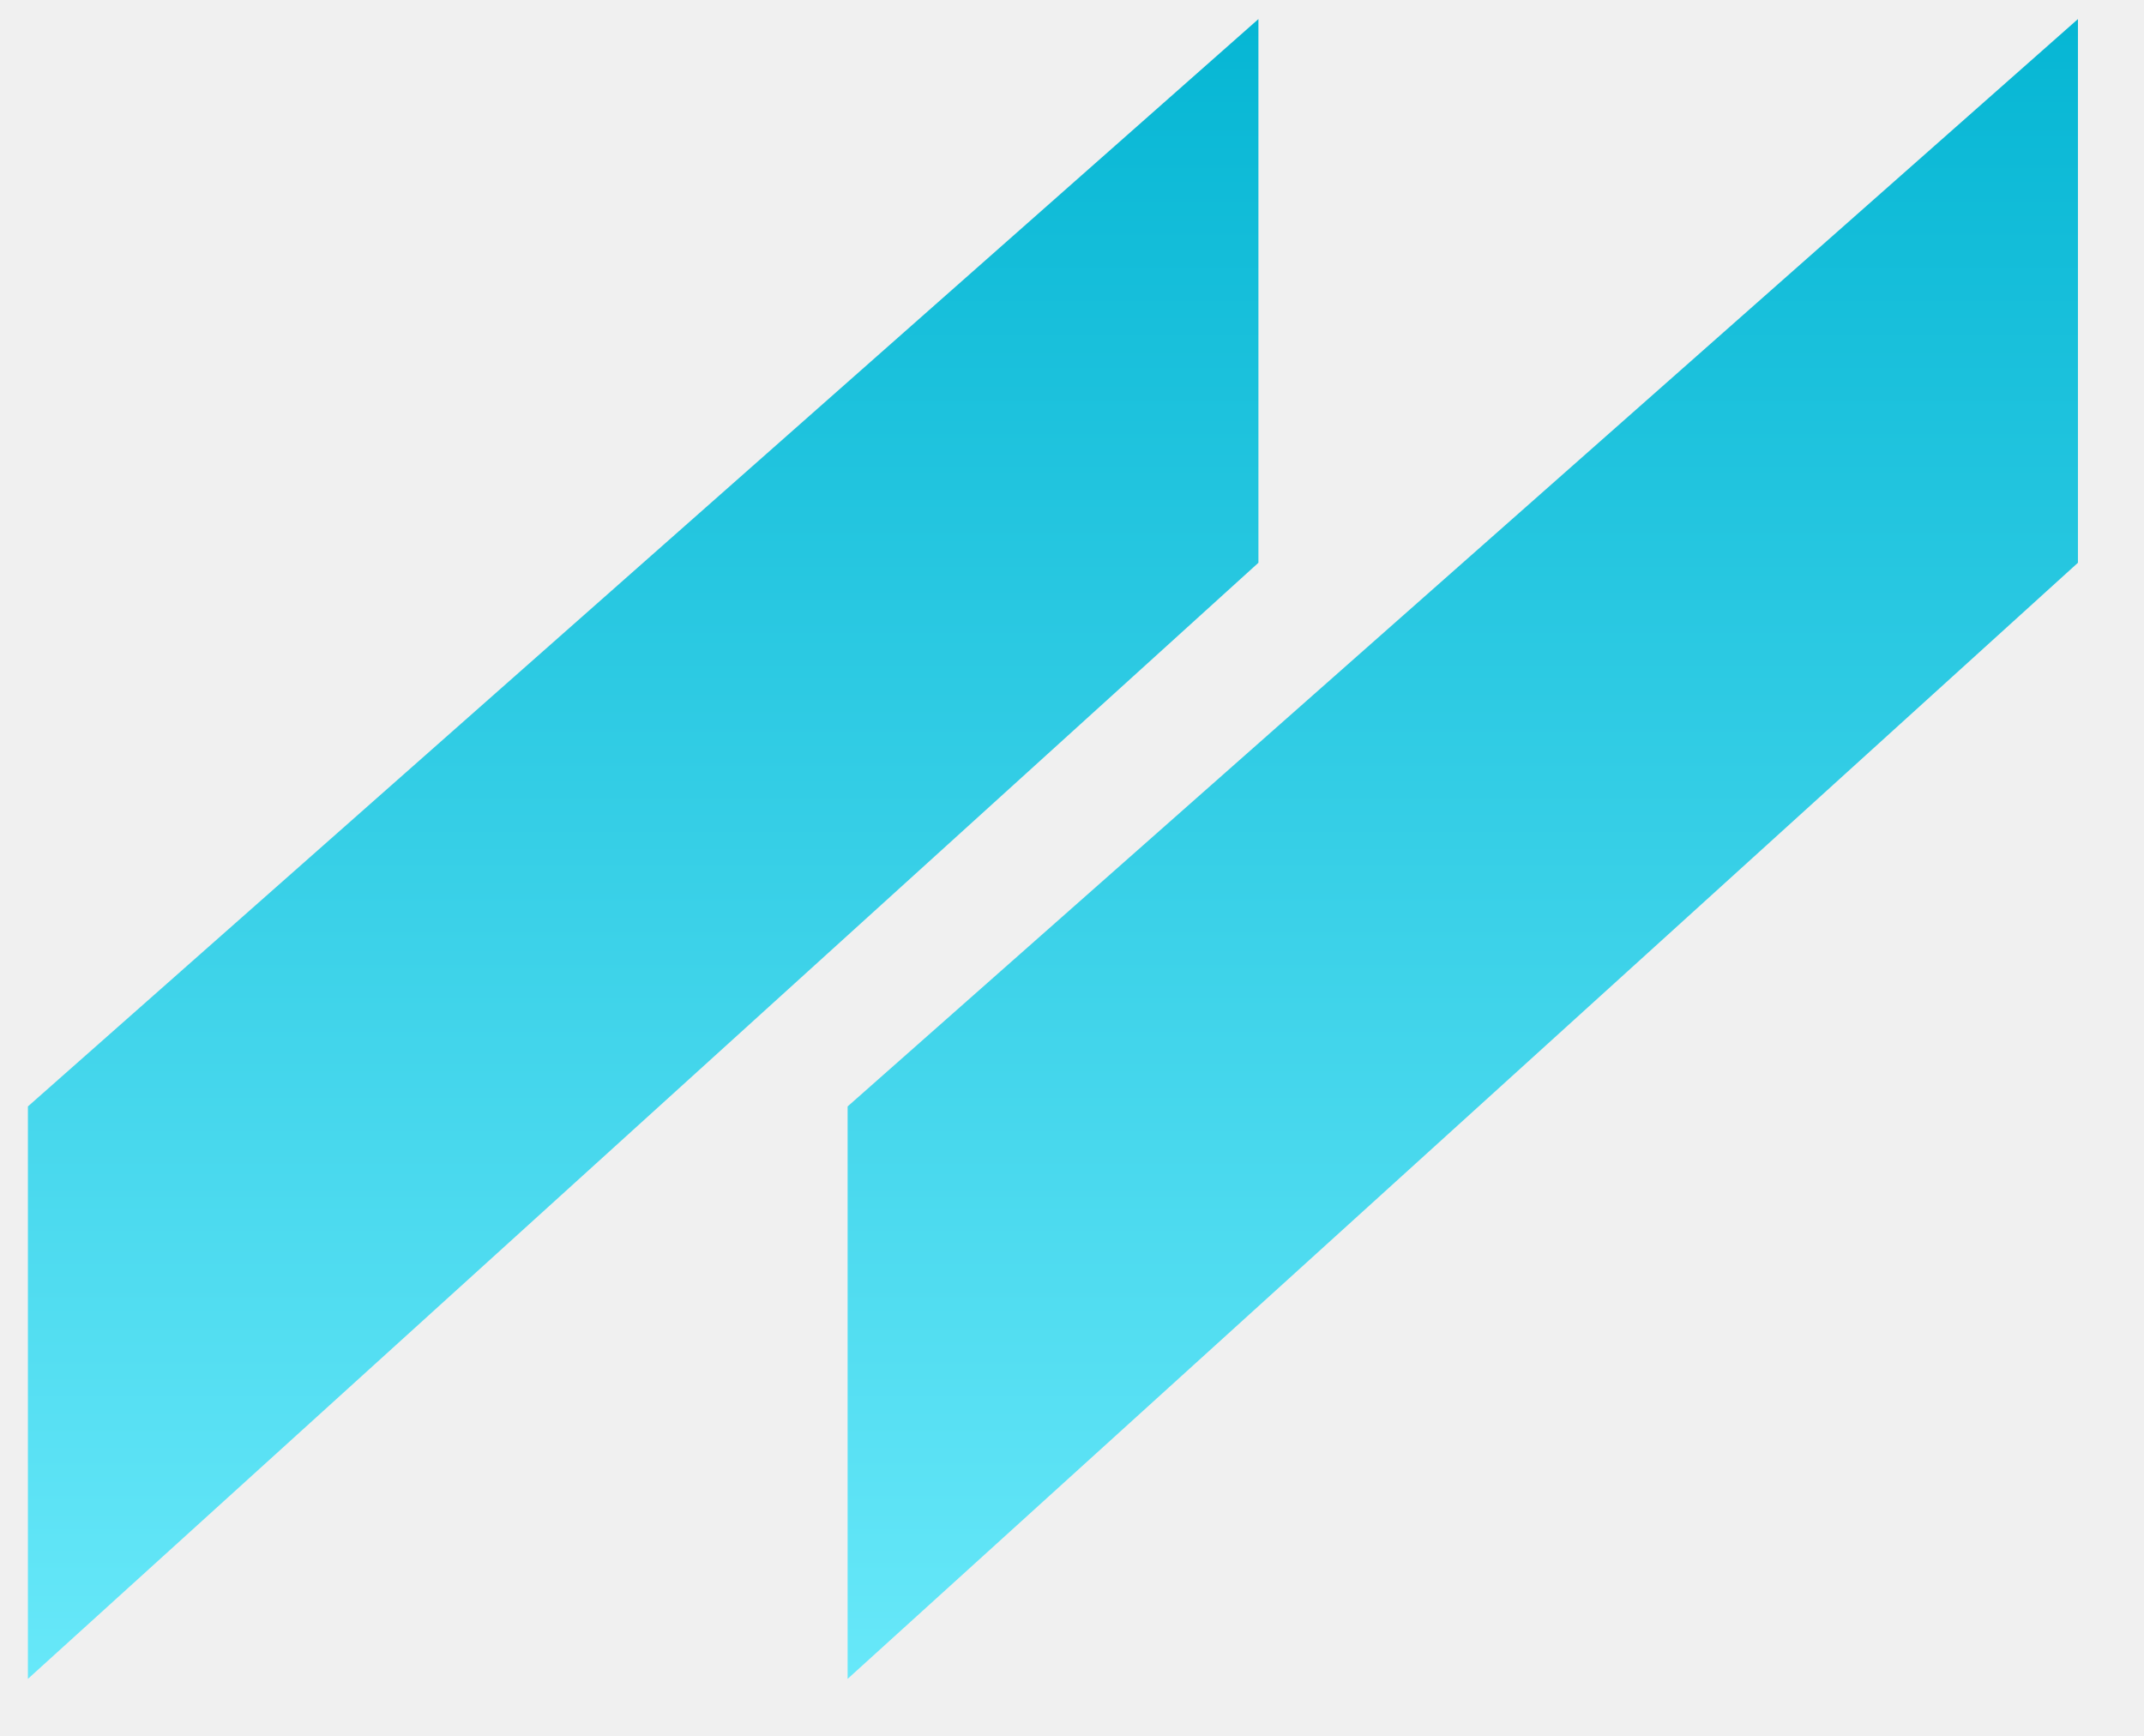
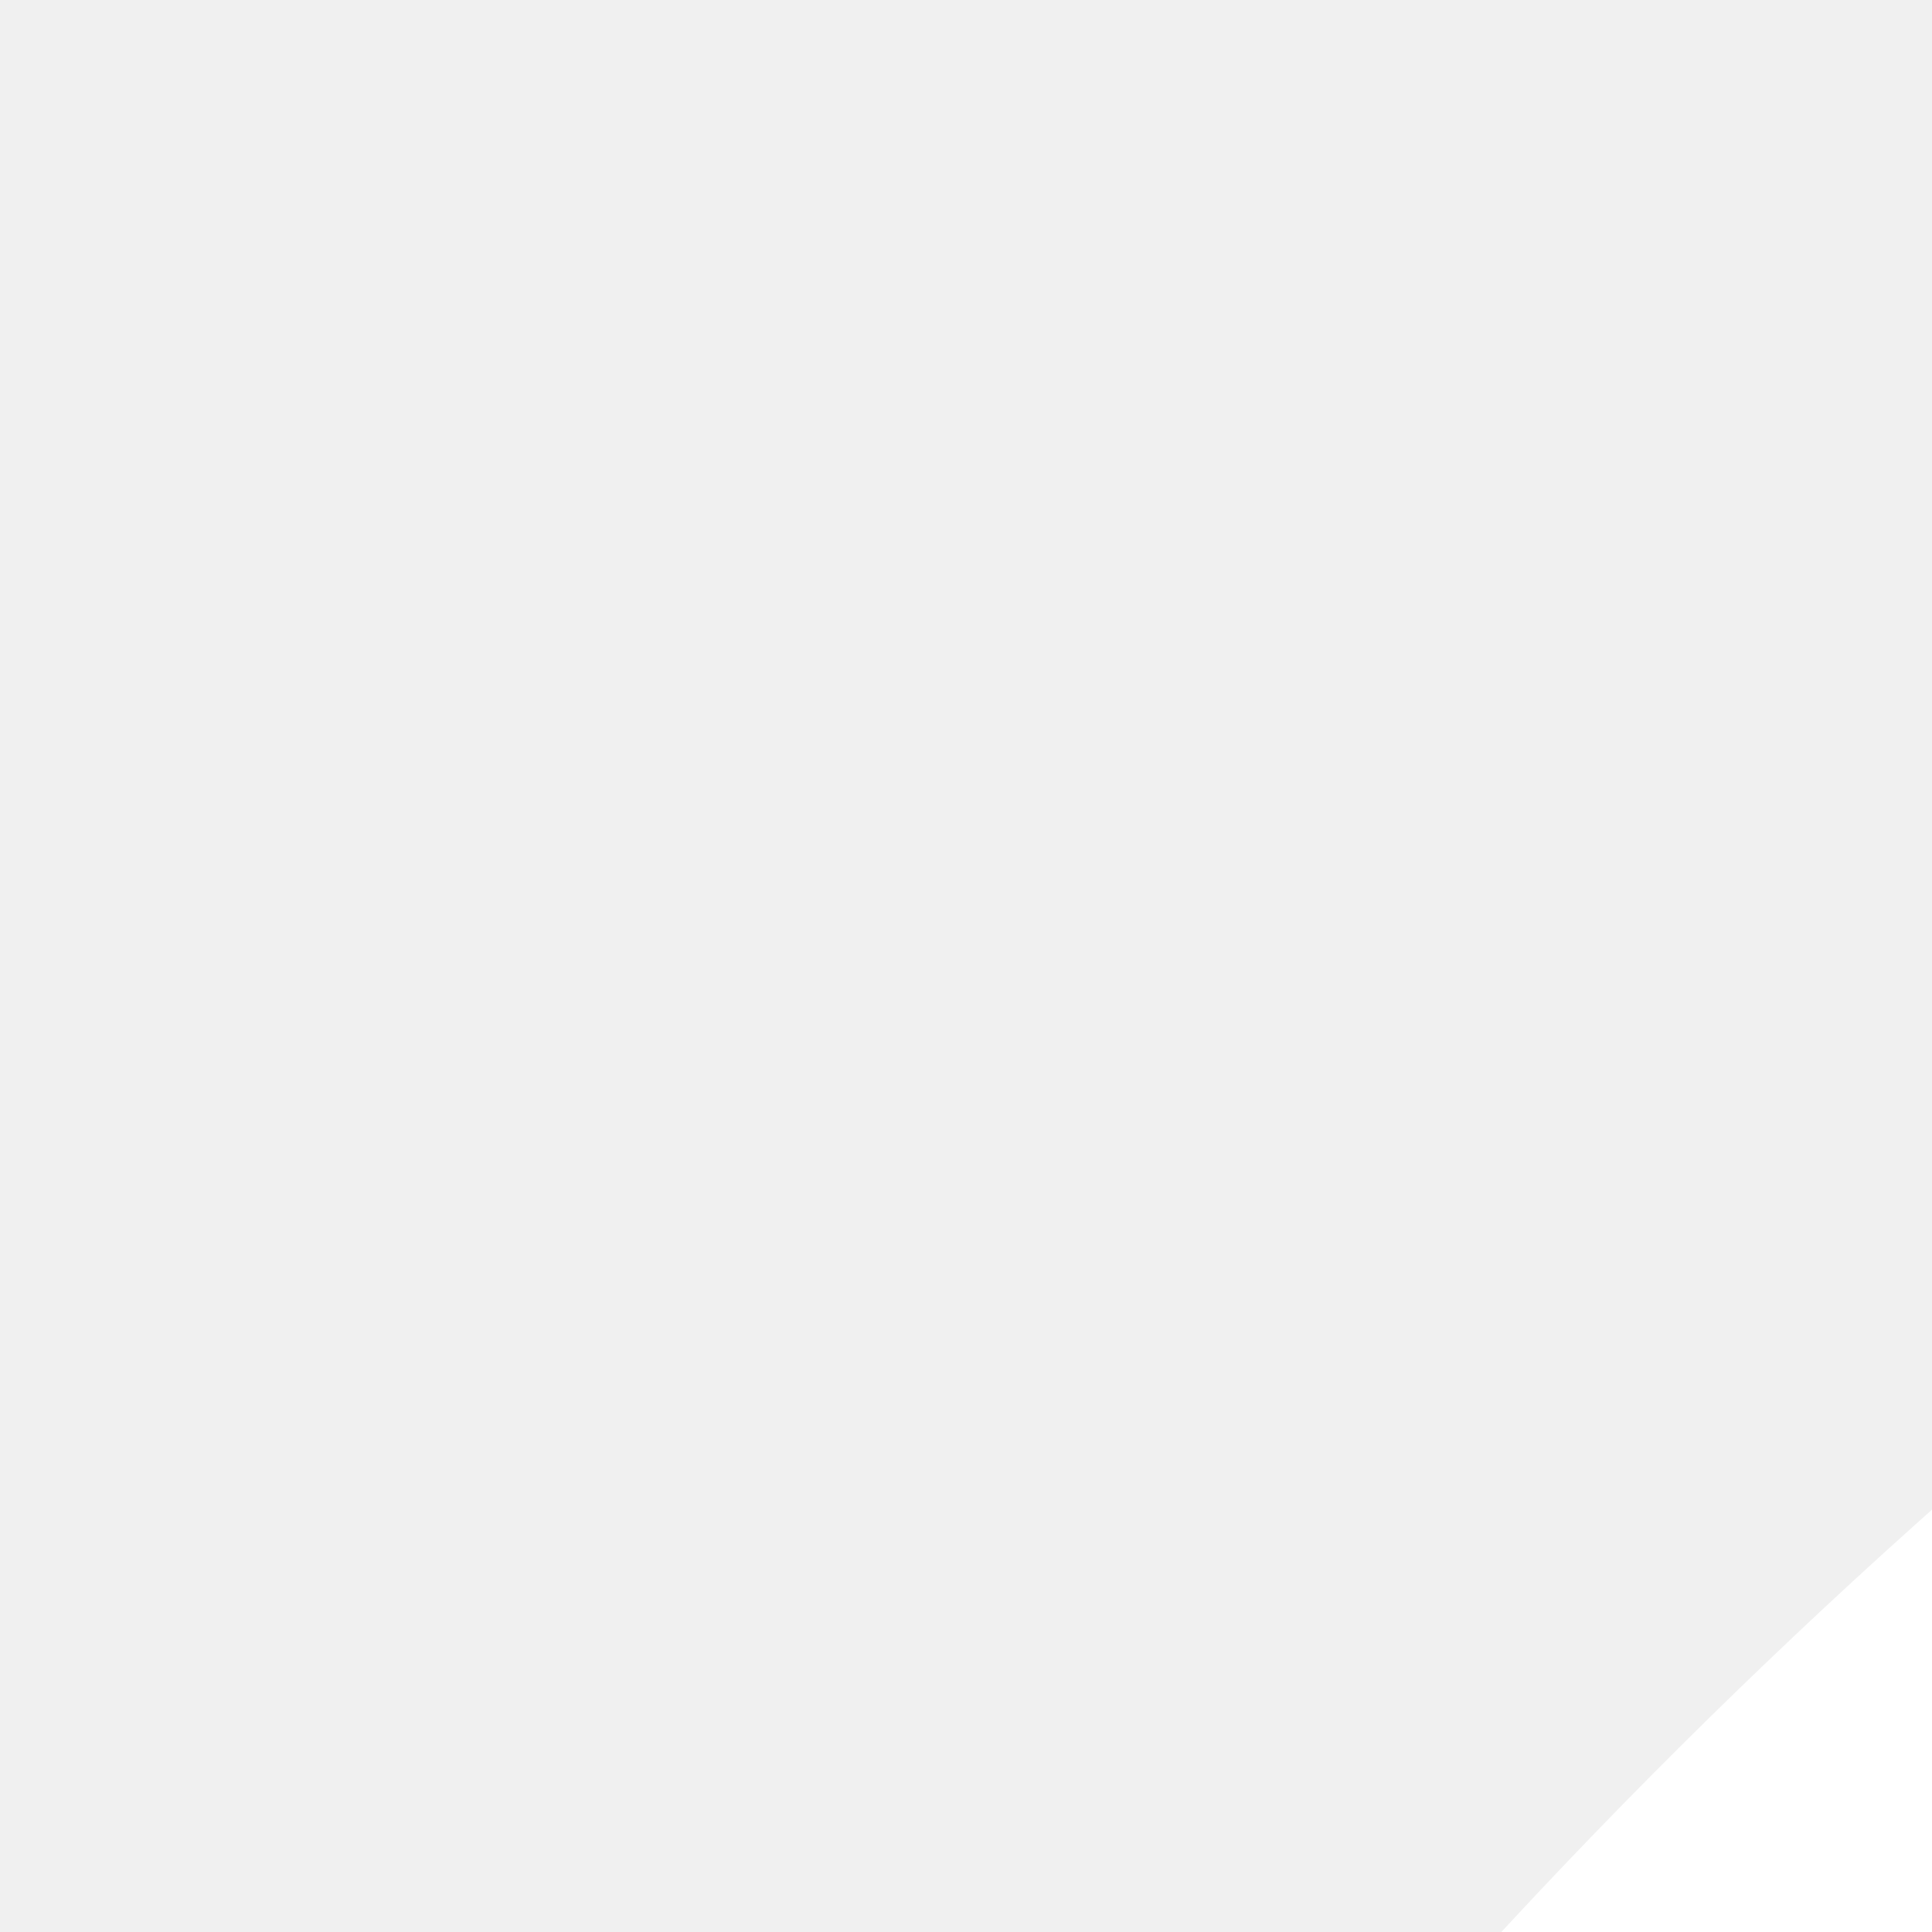
- <svg xmlns="http://www.w3.org/2000/svg" xmlns:xlink="http://www.w3.org/1999/xlink" version="1.1" preserveAspectRatio="xMidYMid meet" viewBox="344.564 330.278 111.737 91.218" width="53.87" height="43.61">
-   <defs>
-     <path d="M453.3 331.28L453.3 359.85L388.64 418.5L388.64 388.42L453.3 331.28Z" id="aFZf6T5ED" />
-     <linearGradient id="gradientb2ThqnP5Op" gradientUnits="userSpaceOnUse" x1="420.97" y1="331.28" x2="420.97" y2="418.5">
-       <stop style="stop-color: #06b6d4;stop-opacity: 1" offset="0%" />
-       <stop style="stop-color: #67e8f9;stop-opacity: 1" offset="100%" />
-     </linearGradient>
-     <path d="M410.23 331.28L410.23 359.85L345.56 418.5L345.56 388.42L410.23 331.28Z" id="a9fehgwfM" />
-     <linearGradient id="gradientk1wNV9Ostb" gradientUnits="userSpaceOnUse" x1="377.89" y1="331.28" x2="377.89" y2="418.5">
-       <stop style="stop-color: #06b6d4;stop-opacity: 1" offset="0%" />
-       <stop style="stop-color: #67e8f9;stop-opacity: 1" offset="100%" />
-     </linearGradient>
-   </defs>
-   <g>
-     <g>
-       <use xlink:href="#aFZf6T5ED" opacity="1" fill="url(#gradientb2ThqnP5Op)" />
-     </g>
-     <g>
-       <use xlink:href="#a9fehgwfM" opacity="1" fill="url(#gradientk1wNV9Ostb)" />
-     </g>
+ <svg xmlns="http://www.w3.org/2000/svg" version="1.0" width="100%" height="100%" viewBox="0 0 100 100" preserveAspectRatio="xMidYMid meet">
+   <g fill="#ffffff">
+     <path d="M285.2 591.9 c-48.8 -3.1 -99 -18.9 -141.3 -44.5 -36.3 -21.9 -71.2 -55.2 -94.7 -90.4 -64.8 -97.1 -65 -223.1 -0.3 -320.5 23.5 -35.5 58.2 -68.7 95 -90.9 99.3 -60.2 225.8 -60.2 325.2 0 36.3 21.9 71.2 55.2 94.7 90.4 65 97.3 65 223.7 0 321 -23.5 35.2 -58.4 68.5 -94.7 90.4 -43.3 26.2 -91.8 41.3 -143.6 44.6 -17.5 1.1 -22 1.1 -40.3 -0.1z m-153.4 -136.5 c112.7 -28.6 240 -28.5 354.1 0.2 9.7 2.4 18.5 4.7 19.6 4.9 3.1 0.8 -5.9 -3.3 -19 -8.5 -11.9 -4.7 -37 -13.1 -43.3 -14.5 -1.8 -0.4 -3.6 -1.3 -3.9 -2.1 -0.3 -0.9 -2.1 -1.4 -5.4 -1.4 l-4.9 0 0 -5.8 c0 -3.3 0.3 -10 0.6 -15 l0.7 -9.2 3.8 0 3.9 0 0.1 7.8 c0.1 8.6 1.6 15.9 1.8 8.6 0.1 -2.3 0.4 -6.9 0.7 -10.3 l0.7 -6.1 5.3 0 c3 0 5.4 -0.2 5.4 -0.4 0 -0.2 -1.8 -8.3 -4 -18.1 -2.2 -9.8 -4 -19.5 -4 -21.6 0 -3.7 0.2 -3.9 3 -3.9 2.8 0 2.9 -0.1 1.8 -2.7 -3.6 -8.5 -9.5 -12.8 -16.4 -12 -5.3 0.6 -9.2 3.4 -12.2 8.6 l-2.3 4.1 3.1 0 c2.7 0 3 0.3 3 3 0 1.6 -1.8 11.6 -4 22.2 -2.2 10.6 -4 19.6 -4 20.1 0 0.4 2.2 0.7 4.9 0.7 2.8 0 5.2 0.4 5.5 0.8 0.3 0.5 0.8 6.8 1.2 14 l0.7 13.2 -2.9 0 c-1.6 0 -7.8 -1 -13.8 -2.2 l-10.8 -2.3 0.7 -24.3 c0.7 -24.1 0.8 -24.4 3.2 -27 l2.5 -2.7 -2.5 -0.3 -2.6 -0.3 0.6 -20.7 c0.3 -11.4 1 -21.3 1.6 -22 0.6 -0.8 0.7 -10 0.2 -26.3 l-0.7 -25 3.8 0.3 3.9 0.3 6.8 15 6.9 15.1 3.5 -0.4 c1.8 -0.2 3.3 -0.7 3.1 -1.1 -0.2 -0.4 -4.1 -10.1 -8.7 -21.6 -9.9 -24.5 -12.7 -29.6 -18.5 -33 -11.9 -7 -35.4 -7.2 -48.6 -0.5 -4.4 2.2 -8.1 6.7 -10.6 12.6 -4.6 11 -22.4 64.6 -22.4 67.5 l0.1 3.4 3.2 -3.5 c2.4 -2.6 5.5 -9.5 12.2 -27.2 l9 -23.8 3.3 0 3.2 0 0 23.8 c0 15.6 0.4 24.2 1.1 24.9 1 1 1.9 18.6 3.5 68.1 l0.7 22.2 -4.5 0 -4.5 0 -0.6 -15.2 c-0.4 -8.4 -1 -26.5 -1.3 -40.3 -0.5 -18.7 -1 -25.4 -2 -26.5 -0.8 -1 -1.4 -4.9 -1.6 -10.5 l-0.3 -9 -3.4 9.2 c-3.2 8.4 -4.2 9.9 -12.9 19.2 l-9.4 10.1 -6.5 0 c-5.6 0 -7.1 -0.4 -10 -2.6 l-3.5 -2.6 0.7 12.4 c0.5 8.9 0.4 12.7 -0.4 13.2 -0.7 0.4 -1.1 3.8 -1.1 8.5 0 4.3 -0.3 13.3 -0.7 19.9 l-0.6 12.2 -4.4 0 -4.4 0 0.7 -24.2 c0.4 -13.4 1 -24.4 1.4 -24.6 0.4 -0.1 0.5 -7.9 0.2 -17.2 l-0.5 -17 3.8 0 c3.1 0 4.8 0.9 10.5 6 3.7 3.3 7.2 6 7.7 6 0.5 0 2.9 -2.1 5.3 -4.7 3.8 -3.8 4 -4.3 1.3 -2.5 -1.9 1.4 -4.7 2.2 -7.1 2.2 -3.6 0 -4.7 -0.7 -10.5 -6.4 -8.1 -8 -11.4 -9.8 -19.8 -10.4 -8.7 -0.6 -16 1.2 -21.5 5.4 -2.6 2 -5.6 3.4 -7.2 3.4 -2.6 0 -3.3 -1.2 -11.7 -18.1 -11.7 -23.6 -15.8 -27.4 -29.6 -27.3 -6.8 0.1 -14.6 3.9 -18.6 9.3 -1.5 2 -6.4 13.3 -10.9 25.2 -4.5 11.9 -8.7 22.6 -9.3 23.7 -1.3 2.5 -1.4 3.2 -0.2 3.2 0.9 0 14.1 -29.1 14.1 -31 0 -0.6 1.6 -1 3.5 -1 3.4 0 3.5 0.1 3.5 4 0 2.2 -3.1 18.7 -7 36.6 -3.8 18 -7 32.8 -7 33 0 0.2 4.2 0.5 9.3 0.6 l9.2 0.3 1.2 11.5 c0.6 6.3 1.2 14.7 1.2 18.7 l0.1 7.1 -7.2 1.7 c-12 2.6 -39.8 11.1 -54.3 16.5 -11.8 4.4 -31.5 13.1 -26 11.4 1.1 -0.3 9.8 -2.5 19.3 -5z m328.1 -109 c1.2 -1.9 2.1 -3.6 2.1 -3.7 0 -0.2 -1.8 -0.1 -3.9 0.1 l-4 0.4 1.6 3.4 c0.9 1.9 1.8 3.4 1.9 3.4 0.1 0 1.1 -1.6 2.3 -3.6z m-42.8 -11.4 c-0.9 -2.3 -1.2 -5.9 -0.9 -10.6 0.3 -4.6 0 -8.2 -0.8 -10 -1.1 -2.5 -1.2 -1.2 -1.3 10.4 -0.1 8.1 -0.5 13.2 -1.1 13.2 -0.5 0 -1 1.5 -1 3.4 l0 3.4 3.3 -3.1 c3.1 -3.1 3.2 -3.3 1.8 -6.7z m20.4 -3.1 c4.4 -3.9 4.5 -7 0.6 -11 -4.3 -4.3 -7.6 -3.7 -11.5 2.2 -2 3.2 -1 6.6 3 9.8 3.4 2.7 3.7 2.7 7.9 -1z m83 2.2 c-1.7 -1.5 -27.8 -19.1 -28.1 -18.9 -0.5 0.6 -5.4 13.1 -5.1 13.3 0.5 0.4 30.3 6.3 32.2 6.4 1.1 0.1 1.5 -0.3 1 -0.8z m-346.7 -19.8 c6.6 -17.3 6.8 -18.3 5.2 -19.8 -2.5 -2.3 -4.2 -6.8 -3.8 -10.1 0.2 -2.2 0.9 -3 2.8 -3.2 2.9 -0.4 6.6 -3.6 8.5 -7.2 0.7 -1.4 1.8 -7.2 2.3 -12.9 1.8 -17.8 7 -24.9 19.9 -27.3 4.7 -0.9 7.5 -0.8 12.4 0.2 5.5 1.1 7 2 11.1 6.1 5.3 5.4 6.6 9 7.4 20.4 0.3 4.4 1 9.9 1.6 12.3 1.2 4.6 5.6 9.2 8.9 9.2 1.5 0 1.9 0.7 1.9 3.5 0 4.5 -2.1 8.7 -5.7 11.3 l-2.7 2 5.4 11.1 c4.2 8.6 5.8 11 7 10.5 0.8 -0.3 2.3 -0.9 3.3 -1.2 1.4 -0.3 1.7 -1 1.2 -2.6 -2.4 -7.4 -2.9 -11.9 -1.8 -17.1 2.2 -10.3 6.9 -13.9 18.3 -14 9.4 0 13.5 2.1 16.8 8.5 2.6 5.3 3 15.1 0.8 20.5 l-1.5 3.5 4.4 1.9 c2.5 1.1 6.7 4.2 9.5 7 2.8 2.8 5.2 4.5 5.4 3.8 0.5 -2.2 12.3 -37.7 18.5 -55.6 3.2 -9.5 7.2 -19.4 8.8 -22 3.3 -5.2 11.2 -10.6 17.4 -11.6 2.1 -0.4 3.9 -0.9 3.9 -1.2 0 -0.3 -1.3 -2.1 -3 -3.9 -4.2 -4.9 -6.3 -13 -5.8 -22.3 0.6 -9 2.8 -14.1 8.7 -19.4 5 -4.5 10.6 -6.1 19.6 -5.5 15.9 1.1 23.5 10 23.5 27.8 0 9.7 -1.2 14 -5.5 19.5 l-2.4 3.2 6.2 1.7 c8.8 2.4 14 5.8 17.5 11.3 1.7 2.6 7.4 15.7 12.7 29.1 l9.7 24.2 5.9 0 c5 0 6.3 0.4 9 2.8 3 2.7 3.2 3.4 3.7 11 0.4 7.8 0.5 8.1 3 8.4 1.8 0.2 2.8 1.1 3.2 2.7 0.5 2.1 1 1.4 3.9 -4.8 7.5 -16.3 12.4 -35.3 14 -54.3 4 -48 -19 -101.5 -58.4 -135.7 -40.3 -35 -93.9 -49.7 -142.9 -39.1 -66.2 14.4 -118.8 66.4 -132.6 131.2 -4.9 22.8 -4.8 43.1 0.1 65.3 3.4 15.4 13.3 41.6 15 39.8 0.4 -0.4 3.9 -9 7.7 -19z m106.9 -1.3 c4.6 -2.8 6.8 -7.4 5.2 -11.1 -3.6 -8.8 -12.9 -9 -17.2 -0.3 -1.4 2.7 -1.4 3.3 0.1 6.3 1.3 2.8 6.3 7.1 8.2 7.1 0.3 0 1.9 -0.9 3.7 -2z m-146.1 -19.2 c-0.4 -1.8 -0.9 -5 -1.3 -7.1 -0.7 -4.4 1.4 -4.8 -20.3 3.4 l-15.5 5.7 5.5 0.4 c3 0.3 11.5 0.5 18.9 0.6 l13.4 0.2 -0.7 -3.2z m384.2 -5.9 c7.8 -0.7 14.2 -1.5 14.2 -1.8 0 -0.3 -7.1 -2.8 -15.7 -5.5 -8.7 -2.7 -16.3 -5.1 -17 -5.3 -1.2 -0.5 -1.7 1.6 -2.7 10.6 l-0.4 4.3 3.6 -0.5 c2 -0.3 10.1 -1.1 18 -1.8z m-299.8 -13.1 c7.5 -5.1 9.8 -12.4 6.1 -19.6 -2.1 -4.2 -7.9 -8.2 -11.8 -8.2 -3.3 0 -9 4.8 -11.3 9.4 -1.9 3.9 -2 5.1 -1 8 1.4 4.4 4.5 8.3 8.4 10.7 4 2.4 5.6 2.4 9.6 -0.3z m299.4 -24.5 c9.8 -2.6 17.4 -4.9 17 -5 -1.2 -0.4 -36.8 -5.1 -37.1 -4.9 -0.5 0.4 1.1 14.6 1.6 14.6 0.3 0 8.6 -2.1 18.5 -4.7z m-384 -4.9 c0.3 -2.6 0.6 -6 0.6 -7.5 0 -2.5 -0.3 -2.8 -2.7 -2.4 -1.6 0.2 -8.9 0.9 -16.3 1.5 -7.4 0.6 -14.2 1.4 -15 1.7 -1.3 0.5 28.3 11 31.6 11.2 0.6 0.1 1.4 -2 1.8 -4.5z m251.4 -12.7 c4.4 -2.6 8.2 -8.5 8.9 -13.6 1.1 -8.5 -5 -17.6 -13.6 -20.2 -3.4 -1 -4.4 -0.9 -8.7 1.2 -5 2.5 -9.7 8.5 -10.9 13.9 -1.5 6.7 4.5 16.8 11.9 20.1 4.5 2 7.3 1.7 12.4 -1.4z m125.2 -26.9 c8.2 -4.5 14.7 -8.4 14.5 -8.6 -0.3 -0.3 -22.9 2.1 -31.6 3.4 l-3.7 0.5 2.1 6.5 c1.2 3.5 2.5 6.4 3 6.4 0.4 0 7.5 -3.7 15.7 -8.2z m-365.1 -9 c3.9 -9.2 5.1 -8.1 -13 -11.7 -8.8 -1.8 -16.3 -3.1 -16.5 -2.8 -0.4 0.4 25.6 18.4 26.9 18.6 0.4 0 1.6 -1.8 2.6 -4.1z m352.6 -36.8 c6.5 -6.6 6.7 -7.1 3.5 -5.8 -1.9 0.8 -9 3.6 -15.7 6.3 -6.8 2.7 -12.3 5.2 -12.3 5.7 0 0.4 1.5 3 3.2 5.7 l3.3 4.9 5.5 -4.8 c3 -2.7 8.7 -8.1 12.5 -12z m-327.2 -8 l3.7 -4.9 -15.1 -7.6 -15.1 -7.7 6.3 7.4 c3.4 4 8.3 9.7 10.8 12.6 2.4 2.8 4.7 5.2 5 5.2 0.3 -0.1 2.3 -2.3 4.4 -5z m286.9 -14.8 c1.5 -2.6 5.2 -8.9 8.3 -14 5.4 -9.2 5.5 -9.3 2.3 -7.1 -9 6.3 -21.4 15.3 -22.3 16 -0.8 0.8 7 9.9 8.5 9.9 0.3 0 1.7 -2.2 3.2 -4.8z m-244.8 -23.8 l5.4 -3.5 -8.2 -7.8 c-4.4 -4.3 -10 -9.5 -12.4 -11.6 l-4.3 -3.8 2.6 5.9 c1.4 3.2 4.5 10.1 6.7 15.2 2.2 5 4.3 9.2 4.5 9.2 0.2 0 2.8 -1.6 5.7 -3.6z m201.6 -12.6 c1.2 -4 3.4 -11.5 5 -16.7 1.6 -5.3 2.3 -8.8 1.6 -8 -0.7 0.8 -5.7 6.8 -11 13.3 l-9.7 11.9 3.3 2 c1.8 1.1 4.2 2.6 5.3 3.3 1.1 0.7 2.3 1.3 2.7 1.3 0.4 0.1 1.7 -3.2 2.8 -7.1z m-151.5 -11.7 c3.6 -1.2 5.9 -2.4 5.7 -3.2 -0.4 -1.6 -15.1 -28.1 -16.4 -29.4 -0.6 -0.6 -0.7 0.5 -0.3 3 0.8 5.9 3.5 29.2 3.5 30.4 0 1.5 0.5 1.4 7.5 -0.8z m105.5 -18.8 c0 -10.2 -0.2 -18.4 -0.4 -18.2 -0.6 0.7 -13.4 30.3 -13.8 31.8 -0.2 1.2 6.8 3.8 13.5 5 0.4 0 0.7 -8.3 0.7 -18.6z m-48 4 c-0.9 -4.3 -2.8 -12.4 -4 -18.1 -1.3 -5.6 -2.5 -10 -2.7 -9.8 -0.6 0.5 -6.3 31.3 -6.3 33.7 0 1.7 0.8 1.9 7.4 1.9 l7.4 0 -1.8 -7.7z" />
+     <path d="M205.6 411.8 c0.3 -9 0.7 -16.9 1 -17.5 0.2 -0.8 2 -1.3 4.3 -1.3 5.8 0 6.2 1.4 5.9 19.2 l-0.3 15.3 -5.7 0.3 -5.7 0.3 0.5 -16.3z" />
+     <path d="M223.4 413.3 c0.4 -6.5 1 -13.7 1.3 -16 l0.6 -4.3 9.3 0 c5.8 0 9.4 -0.4 9.4 -1 0 -0.6 -2 -10.1 -4.5 -21.2 -2.5 -11.1 -4.5 -21.9 -4.5 -24 0 -3.6 0.2 -3.8 3 -3.8 1.7 0 4.2 0.7 5.5 1.6 2.4 1.6 2.7 1.5 8 -2.5 3.6 -2.7 6.4 -4.1 8.5 -4.1 l3 0 0 16 c0 10 0.4 16 1 16 0.6 0 1 9.1 1 25.3 l0 25.3 -17.7 2.2 c-9.8 1.2 -19.3 2.2 -21.2 2.2 l-3.4 0 0.7 -11.7z" />
+     <path d="M373.8 423.3 c-2.1 -0.3 -2.8 -1 -2.8 -2.6 0 -3.4 3.8 -61.4 4.5 -68.4 l0.7 -6.3 3.4 0 c1.9 0 3.6 0.6 3.9 1.3 0.2 0.6 0.9 8 1.5 16.2 0.6 8.3 1.7 23.8 2.5 34.5 0.8 10.7 1.5 21 1.5 22.8 l0 3.2 -6.2 -0.1 c-3.5 -0.1 -7.5 -0.4 -9 -0.6z" />
+     <path d="M270 418.3 c0 -1 0.7 -9.9 1.5 -19.8 0.8 -9.9 1.5 -18.6 1.5 -19.2 0 -0.8 1.4 -1.3 3.5 -1.3 3.1 0 3.5 0.3 3.9 3.3 0.8 4.8 2.6 28.1 2.6 33.8 l0 4.9 -6.5 0 c-5.5 0 -6.5 -0.3 -6.5 -1.7z" />
+     <path d="M235.8 339 c-3.8 -2.1 -4.2 -2.8 -6.7 -14 -0.6 -2.5 -1.1 -6 -1.1 -7.7 0 -3.1 0.2 -3.3 3.4 -3.3 3.7 0 3.4 -0.3 11.8 14.2 2.1 3.8 3.8 8.1 3.8 9.8 0 2.8 -0.2 3 -3.7 3 -2.1 -0.1 -5.5 -1 -7.5 -2z" />
+   </g>
+   <g fill="#ef9e29">
+     <path d="M336 420 c-6.3 -0.4 -19 -0.8 -28.2 -0.9 -14.2 -0.1 -16.8 -0.3 -16.8 -1.6 0 -0.8 0.6 -1.5 1.3 -1.5 1.4 0 2.7 -15.1 2.7 -32.1 0 -4.3 0.4 -8 0.9 -8.4 0.6 -0.3 0.7 -6.8 0.4 -15.8 -0.6 -14.8 -0.5 -15.2 1.3 -13.6 1 0.8 3.9 3.2 6.3 5.2 3.4 2.8 5.4 3.7 8.2 3.7 3.4 0 4.5 -0.8 13.1 -10.1 l9.4 -10 5.3 -14.2 c2.9 -7.8 5.7 -15.4 6.3 -16.9 0.6 -1.6 1.3 -2.8 1.7 -2.8 0.3 0 0.4 7.5 0.2 16.6 -0.2 13.5 0 16.8 1.2 18.2 1.2 1.4 1.6 6.7 2.1 26.7 1.1 45.4 1.7 55.5 3.2 55.5 0.8 0 1.4 0.7 1.4 1.5 0 1.6 -0.2 1.7 -20 0.5z" />
+     <path d="M291.3 400.5 c0 -2.2 0.2 -3 0.4 -1.7 0.2 1.2 0.2 3 0 4 -0.3 0.9 -0.5 -0.1 -0.4 -2.3z" />
+     <path d="M293.3 365 c0 -3 0.2 -4.3 0.4 -2.7 0.2 1.5 0.2 3.9 0 5.5 -0.2 1.5 -0.4 0.2 -0.4 -2.8z" />
+     <path d="M354.3 366.5 c0 -2.2 0.2 -3 0.4 -1.7 0.2 1.2 0.2 3 0 4 -0.3 0.9 -0.5 -0.1 -0.4 -2.3z" />
+     <path d="M412.8 358.8 c1.1 -1.8 3.1 -5.4 4.6 -8 1.5 -2.5 3.8 -5.3 5.1 -6.2 3.8 -2.5 4.3 -1.8 0.8 1 -1.8 1.4 -4.9 5.6 -6.9 9.5 -2 3.8 -4.1 6.9 -4.6 6.9 -0.5 0 -0.1 -1.5 1 -3.2z" />
+     <path d="M450 353.7 c-3 -6 -4.2 -7.4 -8 -9.4 -2.5 -1.2 -3.9 -2.3 -3.2 -2.3 4.5 -0.1 10.6 6.1 13.6 13.9 2.6 6.7 1.5 5.7 -2.4 -2.2z" />
+     <path d="M409 347.3 c0 -8.7 0.3 -12.3 1.2 -12.3 0.8 0 1 -5.4 0.5 -20.7 -0.4 -14.5 -0.3 -20.3 0.4 -19 0.6 1 3.1 6.4 5.6 12 4.3 9.6 4.4 10.3 3.3 14.4 -1.6 5.6 -0.6 10.6 3.2 14.8 1.6 1.9 2.4 3.5 1.7 3.5 -2.6 0 -8.1 5.4 -10.9 10.8 -5 9.7 -5 9.7 -5 -3.5z" />
+     <path d="M453 350.7 c-3 -6 -4.2 -7.5 -7.7 -9.2 -2.4 -1.1 -4.3 -2.2 -4.3 -2.5 0 -0.3 1.3 -1.4 2.7 -2.4 1.9 -1.4 2.8 -1.6 3.1 -0.8 0.5 1.6 5.5 4.2 8.1 4.2 3.5 0 7 -2.2 8 -5.1 1.1 -3.2 0.6 -3.9 -2.4 -3.9 -2.1 0 -2.3 -0.6 -2.7 -8.2 -0.5 -7.7 -0.7 -8.3 -3.8 -11.1 -2.7 -2.4 -3.9 -2.8 -7.4 -2.5 -2.2 0.3 -4.7 0.6 -5.4 0.9 -0.9 0.3 -4.5 -7.6 -11.6 -25.2 -5.7 -14.1 -11.7 -27.7 -13.4 -30.2 -4 -5.7 -11 -9.3 -22.6 -11.5 l-8.4 -1.6 5.1 -3.5 c7.1 -5 10.7 -12 10.7 -20.7 0 -13.6 -7.9 -23.3 -20.3 -25 -12.1 -1.7 -23.8 8.2 -25.4 21.5 -1.2 10.4 5.9 23.4 14.3 26.1 1.9 0.6 3.4 1.5 3.4 1.9 0 0.5 -2.6 1.1 -5.7 1.4 -16.3 1.7 -23.9 7.7 -29.5 23.4 -7.1 20.2 -21.7 63.5 -22 65.4 -0.2 1.2 -1.3 2.8 -2.4 3.6 -2 1.3 -2.6 1 -8.7 -5 -6.2 -6.1 -10.5 -8.6 -17.8 -10.1 l-2.7 -0.6 3.8 -3.8 c5.8 -5.7 6.5 -13.6 2 -20.9 -2.5 -4.2 -7.2 -6.5 -13.2 -6.5 -14.1 0 -20.7 17.9 -10.2 27.9 1.9 1.7 3.4 3.4 3.4 3.6 0 0.2 -1.8 0.7 -4.1 1 -2.2 0.3 -5.8 1.7 -8 3.1 -2.1 1.4 -4.1 2.6 -4.4 2.6 -0.3 0 -3.9 -6.7 -7.9 -15 l-7.4 -14.9 3.5 -2.2 c3.1 -2 7.3 -7.2 7.3 -9.1 0 -0.5 -0.9 -0.8 -1.9 -0.8 -3.3 0 -7.7 -4.6 -8.9 -9.2 -0.6 -2.4 -1.3 -7.9 -1.6 -12.3 -0.8 -11.1 -2 -14.6 -6.9 -20 -7.2 -7.9 -18.5 -9.1 -27.9 -3 -5.4 3.6 -8.7 11.1 -9.8 22.6 -0.6 5.2 -1.2 10.4 -1.5 11.6 -0.8 3.5 -6.4 9.3 -8.9 9.3 -1.3 0 -2.5 0.3 -2.9 0.6 -1 1 2 6 4.8 8.3 2.5 1.9 2.6 2.1 1 5.1 -0.9 1.7 -4.5 10.6 -8 19.8 -8.8 23.1 -9.7 25.2 -10.5 25.2 -0.9 0 -8.2 -15.8 -11.9 -25.6 -25.1 -68.5 -1.9 -146 57.4 -191.5 52.4 -40.2 123.2 -46.8 182.4 -16.9 39.2 19.7 71 56.2 85.5 97.9 13.9 40.1 11.8 85.1 -6 122.9 -4.6 9.9 -13.5 25.3 -15.6 27 -1 0.7 -2.2 -0.8 -4.8 -6.1z" />
+     <path d="M308.5 351 c-4.2 -2.7 -11.2 -9 -10 -9 0.6 0 3.7 2.3 7 5 3.3 2.8 6.3 5 6.6 5 0.4 0 5 -4.5 10.1 -10.1 l9.4 -10 5.3 -14.2 c7.6 -20.4 7.5 -20.1 7.8 -19.1 0.2 0.5 -2.6 8.5 -6.1 17.7 -5.9 15.4 -6.9 17.3 -12.6 23.7 -6.3 7.1 -12.5 13 -13.8 13 -0.4 0 -2 -0.9 -3.7 -2z" />
+     <path d="M511.2 337 c-15.5 -3.1 -28.5 -5.9 -28.8 -6.2 -0.4 -0.4 7 -20 8.2 -21.6 0.3 -0.5 49.4 32.7 49.4 33.4 0 0.2 -0.1 0.4 -0.2 0.3 -0.2 -0.1 -13 -2.7 -28.6 -5.9z" />
+     <path d="M353.2 338.5 c-0.1 -2.3 -0.5 -4.5 -0.9 -5.1 -0.5 -0.5 -0.2 -0.4 0.5 0.2 0.8 0.7 1.2 2.6 0.9 5 l-0.4 3.9 -0.1 -4z" />
+     <path d="M171.5 339.5 c2 -5.8 14.5 -38.6 15.5 -40.5 0.6 -1.2 1.4 -1.9 1.7 -1.7 0.2 0.3 -0.3 1.9 -1.2 3.7 -0.9 1.7 -4.6 10.9 -8.1 20.3 -3.6 9.5 -7 17.9 -7.6 18.7 -0.7 1.2 -0.8 1 -0.3 -0.5z" />
+     <path d="M302.2 334.1 c-6.3 -6.3 -9.8 -8.5 -15.9 -10.1 l-3.8 -1 4.4 0.5 c2.4 0.3 5.7 1.3 7.3 2.1 3.4 1.8 16.5 14.4 14.9 14.4 -0.6 0 -3.7 -2.7 -6.9 -5.9z" />
+     <path d="M315 338 c3.3 -2.6 5.2 -2.5 2.1 0 -1.3 1.1 -2.8 2 -3.5 2 -0.6 0 0 -0.9 1.4 -2z" />
+     <path d="M425.2 334.8 c-1.1 -1.3 -2.3 -3.6 -2.6 -5.3 -0.6 -2.9 -0.6 -2.9 0.4 -0.5 0.6 1.4 2.3 3.7 3.7 5.3 1.5 1.5 2.2 2.7 1.7 2.7 -0.6 0 -2 -1 -3.2 -2.2z" />
+     <path d="M438 336.3 c0 -0.5 1.3 -1.7 2.8 -2.7 l2.7 -1.9 -2.4 2.6 c-2.6 2.8 -3.1 3.2 -3.1 2z" />
+     <path d="M450.7 335.2 c-2.5 -2.7 -2.1 -3.6 0.4 -1.1 1.6 1.6 2.9 2 5.1 1.5 1.8 -0.3 2.7 -0.2 2.3 0.4 -1 1.7 -6.1 1.1 -7.8 -0.8z" />
+     <path d="M319.5 329.5 c0.7 -3.4 20.3 -60.9 22.9 -66.9 3.8 -9.1 11.2 -14.6 21.1 -16 3.9 -0.6 3.9 -0.5 -0.7 0.8 -7.4 2.2 -13.7 6.3 -16.7 11.1 -3.1 4.9 -3.9 6.9 -10.9 27.5 -9 26.3 -16.3 46.5 -15.7 43.5z" />
+     <path d="M242.5 315 c-4.1 -8.4 -7.5 -15.8 -7.4 -16.4 0 -0.6 3.6 6 8 14.8 4.4 8.7 7.8 16 7.5 16.3 -0.3 0.3 -3.9 -6.3 -8.1 -14.7z" />
+     <path d="M257 328 c2.9 -2.3 8.9 -4.5 9.7 -3.6 0.4 0.3 0 0.6 -0.8 0.6 -0.8 0 -3.1 1.1 -5.1 2.5 -4.3 2.9 -7.4 3.3 -3.8 0.5z" />
+     <path d="M422.1 324.5 c0 -1.1 0.4 -2.7 0.9 -3.5 0.9 -1.3 1 -1.3 0.9 0 0 0.8 -0.4 2.4 -0.9 3.5 l-0.9 2 0 -2z" />
+     <path d="M269.4 315.5 c-2.6 -1.8 -5.4 -7.4 -5.4 -10.9 0 -6.6 6.6 -13.6 12.9 -13.6 6.1 0 13.1 6.2 13.1 11.5 0 1.2 -0.8 0.4 -2 -2.2 -3.2 -7.2 -10.7 -10.3 -16 -6.6 -8.4 5.8 -9.1 14.9 -1.6 20.8 3.3 2.6 2.5 3.5 -1 1z" />
+     <path d="M284.1 314.3 c1.7 -1.5 3.8 -4.1 4.5 -5.8 0.7 -1.6 1.3 -2.4 1.4 -1.7 0 2.2 -2.9 7 -5.2 8.6 -3.7 2.6 -4.2 1.8 -0.7 -1.1z" />
+     <path d="M450.7 314.4 c-1.6 -1.4 -2.2 -2.4 -1.4 -2.4 1.5 0 5.3 3.7 4.6 4.4 -0.2 0.2 -1.7 -0.7 -3.2 -2z" />
+     <path d="M418.1 303.4 c-2.9 -6.3 -5.1 -11.7 -4.8 -12 0.2 -0.3 2.8 4.8 5.6 11.2 2.9 6.4 5 11.8 4.8 12 -0.2 0.2 -2.8 -4.8 -5.6 -11.2z" />
+     <path d="M442 313 c0.8 -0.5 2.2 -1 3 -1 1.3 0 1.3 0.1 0 1 -0.8 0.5 -2.2 1 -3 1 -1.3 0 -1.3 -0.1 0 -1z" />
+     <path d="M426.5 287.8 c-5.3 -13.4 -11 -26.4 -12.7 -29 -3.4 -5.4 -7.5 -8.2 -15.6 -11 -5 -1.6 -5.2 -1.8 -1.7 -1.3 7.6 1.1 14.4 5.2 17.9 10.9 3.4 5.3 23.1 53.4 22.3 54.2 -0.2 0.3 -4.8 -10.4 -10.2 -23.8z" />
+     <path d="M407.3 304.5 c0 -3.3 0.2 -4.5 0.4 -2.7 0.2 1.8 0.2 4.5 0 6 -0.2 1.5 -0.4 0 -0.4 -3.3z" />
+     <path d="M351.3 303 c0 -3 0.2 -4.3 0.4 -2.7 0.2 1.5 0.2 3.9 0 5.5 -0.2 1.5 -0.4 0.2 -0.4 -2.8z" />
+     <path d="M115 299.9 c-12.4 -0.4 -25.6 -0.9 -29.5 -1.1 l-7 -0.3 8 -2.9 c4.4 -1.5 17 -6.1 27.9 -10.2 11 -4.1 20.1 -7.2 20.4 -6.9 0.6 0.6 4.1 17.5 4.2 20.3 0 1.2 -0.3 2.1 -0.7 2 -0.5 0 -10.9 -0.5 -23.3 -0.9z" />
+     <path d="M494.4 285.8 c0.4 -4.6 1 -9.8 1.3 -11.6 0.5 -3.1 0.8 -3.4 3.5 -2.8 4 0.8 52.8 16 52.4 16.3 -0.1 0.1 -11.9 1.4 -26.2 2.8 -14.2 1.3 -27.2 2.7 -28.8 3 l-2.9 0.5 0.7 -8.2z" />
+     <path d="M495.5 248.9 c-0.4 -6.1 -0.4 -11.3 -0.1 -11.7 0.3 -0.3 12 0.9 25.9 2.7 27.2 3.4 32 4.2 31.5 4.7 -0.3 0.3 -55.5 15.4 -56.3 15.4 -0.1 0 -0.6 -5 -1 -11.1z" />
+     <path d="M113.5 248 c-11.6 -3.8 -23.6 -7.6 -26.9 -8.5 -3.2 -0.9 -5.6 -1.8 -5.4 -2 0.3 -0.4 32.6 -3.7 49.7 -5.1 l8.4 -0.7 -0.6 4.4 c-0.4 2.4 -0.9 7.7 -1.3 11.7 -0.4 4.3 -1.1 7.2 -1.8 7.1 -0.6 0 -10.5 -3.2 -22.1 -6.9z" />
+     <path d="M369.8 245.3 c1.2 -0.2 3.2 -0.2 4.5 0 1.2 0.2 0.2 0.4 -2.3 0.4 -2.5 0 -3.5 -0.2 -2.2 -0.4z" />
+     <path d="M370.4 237.1 c-4.9 -2.2 -9.7 -7.8 -11.3 -13 -1.8 -6.1 -1.2 -7.1 0.8 -1.3 2.2 6.2 7 11.7 12.6 14.2 2.2 1 3.6 1.9 3 1.9 -0.5 0 -2.8 -0.8 -5.1 -1.8z" />
+     <path d="M384.6 237.2 c0.5 -0.4 2.5 -2 4.5 -3.5 2.1 -1.5 4.9 -5 6.3 -7.9 1.4 -2.8 2.6 -4.6 2.6 -3.8 0 3.2 -4.6 10.4 -8.3 13.1 -3.5 2.6 -7.7 4.3 -5.1 2.1z" />
+     <path d="M489 209.5 c-1.8 -5.8 -3.1 -10.8 -2.8 -11 0.2 -0.2 12.1 -1.8 26.3 -3.5 14.3 -1.7 27.6 -3.3 29.5 -3.6 l3.5 -0.6 -3.5 2.2 c-4.8 3.1 -48.3 27 -49 27 -0.4 0 -2.1 -4.7 -4 -10.5z" />
+     <path d="M358.1 213.4 c-0.1 -1.1 1.1 -4.4 2.5 -7.3 2.9 -5.7 8.1 -9.8 13.7 -10.7 3 -0.5 3 -0.4 -0.7 1 -6.4 2.4 -12.4 9.2 -14.7 16.6 -0.6 2.1 -0.7 2.2 -0.8 0.4z" />
+     <path d="M397 211.9 c0 -2.4 -5.6 -10.6 -8.4 -12.5 -1.5 -0.9 -4.3 -2.2 -6.4 -3 -2.1 -0.8 -2.9 -1.3 -1.7 -1.3 3.3 -0.1 9.9 3.4 12.7 6.7 2.8 3.3 5.4 9.9 4.4 10.9 -0.3 0.4 -0.6 0 -0.6 -0.8z" />
+     <path d="M120.7 190.9 c-13.1 -8.7 -23.2 -15.9 -22.4 -15.9 0.8 0 12.9 2.2 26.8 5 14 2.7 26.2 5 27.2 5 0.9 0 1.7 0.6 1.6 1.3 0 2.1 -7.6 20.1 -8.5 20.4 -0.5 0.1 -11.6 -7 -24.7 -15.8z" />
+     <path d="M473.8 174.1 c-3.2 -4.9 -5.8 -9.3 -5.8 -9.8 0 -0.8 54 -22.6 54.5 -22.1 0.4 0.4 -41.1 40.2 -42.1 40.5 -0.5 0.2 -3.5 -3.7 -6.6 -8.6z" />
+     <path d="M148.4 142.7 c-10 -11.7 -17.8 -21.3 -17.4 -21.5 0.8 -0.3 45.4 21.8 48.3 24 1.6 1.2 1.2 2 -5.3 10.1 -3.9 4.8 -7.2 8.7 -7.3 8.6 -0.1 0 -8.4 -9.6 -18.3 -21.2z" />
+     <path d="M447.2 140.7 l-8.3 -8.4 22.6 -16.1 c12.4 -8.9 22.8 -16.2 23 -16.2 0.2 0 -1.7 3.7 -4.4 8.3 -6.6 11.4 -24.2 40.7 -24.4 40.7 -0.2 0 -4 -3.8 -8.5 -8.3z" />
+     <path d="M204.6 120.2 c-2 -3.9 -21.6 -48.1 -21.6 -48.8 0 -0.6 15.4 13.4 32.4 29.3 5.7 5.4 9.6 9.7 9 10.1 -1.7 1.6 -17.3 12.2 -17.8 12.2 -0.3 0 -1.2 -1.2 -2 -2.8z" />
+     <path d="M404.8 108.6 c-4.8 -2.9 -9 -5.5 -9.4 -5.9 -0.3 -0.3 6.3 -9.1 14.8 -19.4 8.4 -10.3 16.5 -20.3 17.8 -22.1 1.4 -1.8 2.6 -2.9 2.8 -2.3 0.2 0.6 -2.6 11.1 -6.3 23.3 -8.7 29.1 -9.5 31.8 -10.3 31.7 -0.4 0 -4.6 -2.4 -9.4 -5.3z" />
+     <path d="M253 93.8 c0 -1.4 -4.6 -42.6 -5.6 -50 -0.4 -2.7 -0.4 -4.8 -0.2 -4.8 0.7 0 27.7 47.5 28.1 49.3 0.2 1.1 -16.3 6.5 -20 6.6 -1.3 0.1 -2.3 -0.5 -2.3 -1.1z" />
+     <path d="M359.5 90.4 c-5.4 -1.4 -10.1 -2.7 -10.3 -2.9 -0.5 -0.5 22.1 -52.5 22.8 -52.5 1 0 -0.5 57.3 -1.5 57.6 -0.5 0.1 -5.5 -0.9 -11 -2.2z" />
+     <path d="M303.3 83.7 c0.3 -0.8 2.7 -13.3 5.3 -28 2.7 -14.6 5.2 -26.3 5.5 -25.9 1 1.1 12.8 53.5 12.3 54.4 -0.3 0.4 -5.7 0.8 -12.1 0.8 -9.2 0 -11.4 -0.3 -11 -1.3z" />
+   </g>
+   <g fill="#1f64a7">
+     <path d="M389.8 425.7 c-5.6 -0.8 -6.8 -1.3 -6.8 -2.8 0 -1.1 0.7 -1.9 1.6 -1.9 1.3 0 1.5 -1 1 -6.2 -0.4 -3.5 -1.1 -12.6 -1.6 -20.3 -4.1 -58.2 -4.4 -58.7 -7.5 -10.5 -0.8 12.9 -1.7 26.3 -2 29.8 -0.5 5.3 -0.3 6.2 1.1 6.2 0.8 0 1.4 0.6 1.1 1.3 -0.3 0.8 -2.6 1.1 -7.8 1 -11.4 -0.4 -15.9 -1.2 -15.9 -2.9 0 -0.8 0.7 -1.4 1.6 -1.4 1.4 0 1.5 -2 0.9 -18.7 -2 -55.7 -2.4 -64.6 -3.4 -65.6 -0.7 -0.7 -1.1 -9.4 -1.1 -25.2 l-0.1 -24 -6.8 17.5 c-3.7 9.6 -8 20.7 -9.4 24.5 -2.2 5.6 -4.3 8.7 -10.8 15.8 -4.5 4.8 -9 9.2 -10 9.8 -2.5 1.3 -4.7 0.1 -13 -7.2 -3.7 -3.3 -7 -5.9 -7.4 -5.9 -0.5 0 -0.5 7.6 -0.1 16.9 0.4 9.6 0.3 17.1 -0.2 17.3 -0.5 0.1 -1.2 9.9 -1.5 21.6 -0.5 18.1 -0.4 21.2 0.9 21.2 0.7 0 1.4 0.7 1.4 1.5 0 1.2 -1.6 1.5 -8.5 1.5 -5 0 -8.5 -0.4 -8.5 -1 0 -0.5 0.7 -1 1.5 -1 1.8 0 1.8 -0.3 0.5 -16.7 -1.1 -13.8 -1.9 -19.7 -2.5 -19.1 -0.2 0.2 -0.9 6.7 -1.5 14.3 -0.5 7.7 -1.2 15.7 -1.5 17.8 -0.4 2.9 -0.2 3.7 1 3.7 0.8 0 1.5 0.6 1.5 1.4 0 0.9 -2.2 1.5 -7.5 2 -4.2 0.4 -8 0.4 -8.5 0.1 -1.5 -0.9 -1.2 -2.5 0.5 -2.5 1.3 0 1.5 -3.2 1.5 -22.5 0 -14.3 -0.4 -22.5 -1 -22.5 -0.6 0 -1 -6 -1 -16.1 l0 -16 -5.9 4.5 c-6.7 5.2 -8.2 5.5 -13 2.5 l-3.4 -2 0.5 2.5 c1.1 5.6 -3.2 1.3 -5 -5 -1.5 -5.1 -1.6 -12.4 -0.2 -12.4 0.6 0 1.3 0.7 1.7 1.5 0.5 1.4 7.2 5.5 8.9 5.5 0.3 0 -0.2 -1.2 -1.1 -2.7 -1.7 -2.5 -1.7 -2.6 0 -1.9 1.3 0.5 2.8 -0.3 5.1 -2.5 3 -2.9 3.2 -3 3.9 -1 0.6 1.9 0.8 1.9 5 -1.4 5.8 -4.4 12.7 -5.9 24.6 -5.3 11.3 0.5 13.8 1.6 22.6 10.4 3.6 3.5 6.9 6.4 7.4 6.4 0.6 0 2.7 -1.1 4.7 -2.5 3.1 -2.1 3.7 -3.1 3.8 -6.3 0.1 -3.2 18.1 -57.4 22.8 -68.6 5.3 -12.6 15.9 -17.6 37.6 -17.6 18.5 0 29.4 4 34.7 12.7 2.5 4.1 22.3 51.7 22.3 53.6 0 0.4 -1.6 0.7 -3.5 0.7 -2 0 -5 0.7 -6.6 1.6 -1.7 0.8 -3.2 1.4 -3.4 1.2 -0.2 -0.2 -3.6 -7.3 -7.5 -15.8 -3.9 -8.5 -7.5 -15.9 -8 -16.4 -0.7 -0.7 -0.8 7.4 -0.4 23.7 0.5 17.2 0.4 25.4 -0.4 27 -1 2.1 -2.3 36.7 -1.4 36.7 0.3 0 1.1 -0.8 1.8 -1.7 1.2 -1.6 1.3 -1.4 1.4 1.7 0 2 -0.7 4.5 -1.5 5.7 -1.2 1.6 -1.2 2.3 -0.2 2.7 0.9 0.3 0.8 0.8 -0.4 1.8 -1.3 1.1 -1.7 4.9 -2.3 23.1 -0.7 19.4 -0.6 21.7 0.8 21.7 0.9 0 1.6 0.5 1.6 1 0 1.2 -8 1.1 -17.2 -0.3z" />
+     <path d="M251.6 351.3 c-0.7 -0.7 3.8 -4.3 5.3 -4.3 0.6 0 1.1 0.3 1.1 0.8 0 1 -5.7 4.1 -6.4 3.5z" />
+     <path d="M270.4 316.1 c-3.4 -2.1 -6.4 -7.5 -6.4 -11.5 0 -6.6 6.6 -13.6 12.9 -13.6 7 0 13.1 6.3 13.1 13.5 0 10.4 -11 16.9 -19.6 11.6z" />
+     <path d="M426.7 316.5 c1.2 -0.8 3.7 -1.8 5.5 -2.1 3.1 -0.5 3.1 -0.4 -1.1 1.5 -5.1 2.5 -7.5 2.8 -4.4 0.6z" />
+     <path d="M370.4 237.2 c-11.1 -5.2 -15.6 -19.5 -9.8 -31.1 7.7 -15.4 29.2 -14.6 36 1.4 4.1 9.6 0.8 22.1 -7.2 27.8 -5.4 3.8 -13.3 4.6 -19 1.9z" />
+   </g>
+   <g fill="#cf3e35">
+     <path d="M433.6 434.5 c-0.8 -0.8 -3 -1.5 -4.9 -1.5 -4.8 0 -6.7 -0.9 -6.7 -3.1 0 -1.3 0.5 -1.7 1.6 -1.2 1.5 0.5 1.6 -0.4 0.9 -9.8 -0.4 -5.7 -0.9 -10.7 -1.2 -11.1 -0.2 -0.5 -3.1 -0.8 -6.5 -0.8 -5.3 0 -5.9 -0.2 -5.3 -1.7 0.9 -2.3 9.5 -43.7 9.1 -44 -0.1 -0.2 -3.3 4.2 -7 9.7 -4.6 6.8 -7.4 10 -8.7 10 -2.8 0 -2.5 -5.2 0.6 -9.9 1.4 -2.1 5.4 -8.7 8.8 -14.6 7.3 -12.8 9.6 -14.5 19.5 -14.5 7.3 0 11.1 1.6 14.5 6.2 3.3 4.5 14.1 31.3 13.4 33.3 -0.4 0.8 -1.6 1.5 -2.7 1.5 -1.7 0 -3 -2 -6.7 -10 -2.5 -5.5 -4.8 -9.8 -5 -9.6 -0.3 0.2 1.6 9.7 4.1 21 2.5 11.3 4.6 21 4.6 21.6 0 0.6 -2.6 1 -6 1 -5 0 -6 0.3 -6 1.8 0 0.9 -0.5 6.6 -1 12.7 -0.9 9.5 -0.9 11.1 0.5 12.1 2.5 1.9 1.7 2.4 -3.4 2.4 -3.1 0 -5.5 -0.6 -6.5 -1.5z m1.8 -15.2 c-0.4 -6.5 -0.8 -12 -1 -12.2 -0.9 -1 -1.2 1.1 -1.9 12.2 -0.7 11.5 -0.7 11.7 1.4 11.7 2.1 0 2.1 -0.2 1.5 -11.7z" />
+     <path d="M194 429.1 c0 -0.6 0.7 -1.1 1.5 -1.1 1.8 0 1.9 -3.7 0.2 -20 l-1.2 -11.5 -9.8 0 c-7 0 -9.7 -0.3 -9.7 -1.2 0 -0.7 3.4 -17 7.5 -36.3 4.1 -19.3 7.5 -35.6 7.5 -36.3 0 -0.6 -2.9 5.5 -6.5 13.7 -3.6 8.2 -7.2 16 -8 17.2 -1.9 3 -4.6 3.1 -7.1 0.3 -1.7 -1.9 -1.7 -2.3 -0.2 -6.2 14.5 -38.4 18.8 -48.8 21.1 -51.8 1.5 -2 5.1 -4.9 7.9 -6.5 4.7 -2.5 6.3 -2.9 13.8 -2.9 17 0 20.3 2.8 32.5 27.5 l9 18.1 -3.3 3 c-1.8 1.6 -3.6 2.9 -4.1 2.9 -0.5 0 -1.8 -1.5 -2.8 -3.2 -8.5 -14.4 -10.6 -17.8 -10.9 -17.5 -0.2 0.1 0.4 3.2 1.2 6.7 0.8 3.6 1.9 8.3 2.4 10.5 1.7 8.4 13.1 58.1 13.6 59.8 0.5 1.5 -0.4 1.7 -9.9 1.7 l-10.5 0 -0.6 5.3 c-1.8 17 -1.9 20.7 -0.2 20.7 1.6 0 2.2 2.5 0.8 3.4 -0.5 0.3 -4.4 0.8 -8.8 1.2 -4.3 0.4 -8.2 1.1 -8.5 1.6 -1 1.5 -16.9 2.3 -16.9 0.9z m19.8 -17.1 c0.2 -9.8 -0.1 -13 -1.2 -14.5 -2.6 -3.5 -3.4 -0.5 -3.8 13.8 l-0.3 13.8 2.5 -0.3 2.5 -0.3 0.3 -12.5z" />
+     <path d="M251.7 351.4 c-0.7 -0.8 3.6 -4.4 5.2 -4.4 1.4 0 1.4 0.6 0.1 3.1 -1 1.8 -4 2.6 -5.3 1.3z" />
+     <path d="M426 335.3 c-9.1 -8.1 -1.2 -23.8 10.1 -20.4 5.5 1.7 7.9 5.2 7.9 11.6 0 4.8 -0.3 5.6 -3.5 8.4 -4.8 4.1 -10.1 4.3 -14.5 0.4z" />
+     <path d="M450 334.3 c-1.8 -2.3 -2.1 -3.6 -1.6 -7.6 0.6 -5.9 -0.7 -9.2 -4.5 -10.8 -4.8 -1.9 -3 -3.9 3.5 -3.9 5.3 0 7.1 2.8 7.2 11.8 0.2 6.5 0.5 7.9 2.4 9.4 2.7 2.2 1.8 3.8 -2 3.8 -1.9 0 -3.6 -0.9 -5 -2.7z" />
+     <path d="M206.5 278.1 c-4 -2.4 -6.1 -4.9 -8 -9.4 -4.8 -11.5 3.1 -24.7 14.8 -24.7 9.1 0 15.1 5.1 17.2 14.7 1.5 7 -3.4 16.7 -10.2 20.2 -3.3 1.7 -10.4 1.3 -13.8 -0.8z" />
+   </g>
+   <g fill="#90b83e">
+     <path d="M73.2 475.6 c25.2 -15.2 57.6 -29.2 90.8 -39.1 32.5 -9.7 56.7 -14.3 100.7 -19.2 3.7 -0.5 22.6 -0.8 41.8 -0.8 48.6 0.1 74.4 2.7 113.1 11.4 37.3 8.5 65.3 17.9 94 31.6 13.6 6.5 33 17 33.8 18.4 0.3 0.4 -9.3 -2.5 -21.2 -6.5 -98.3 -33 -212.1 -42.5 -321.2 -26.8 -43.2 6.2 -95 18.9 -126.4 31 -11.1 4.3 -12.6 4.3 -5.4 0z" />
  </g>
</svg>
